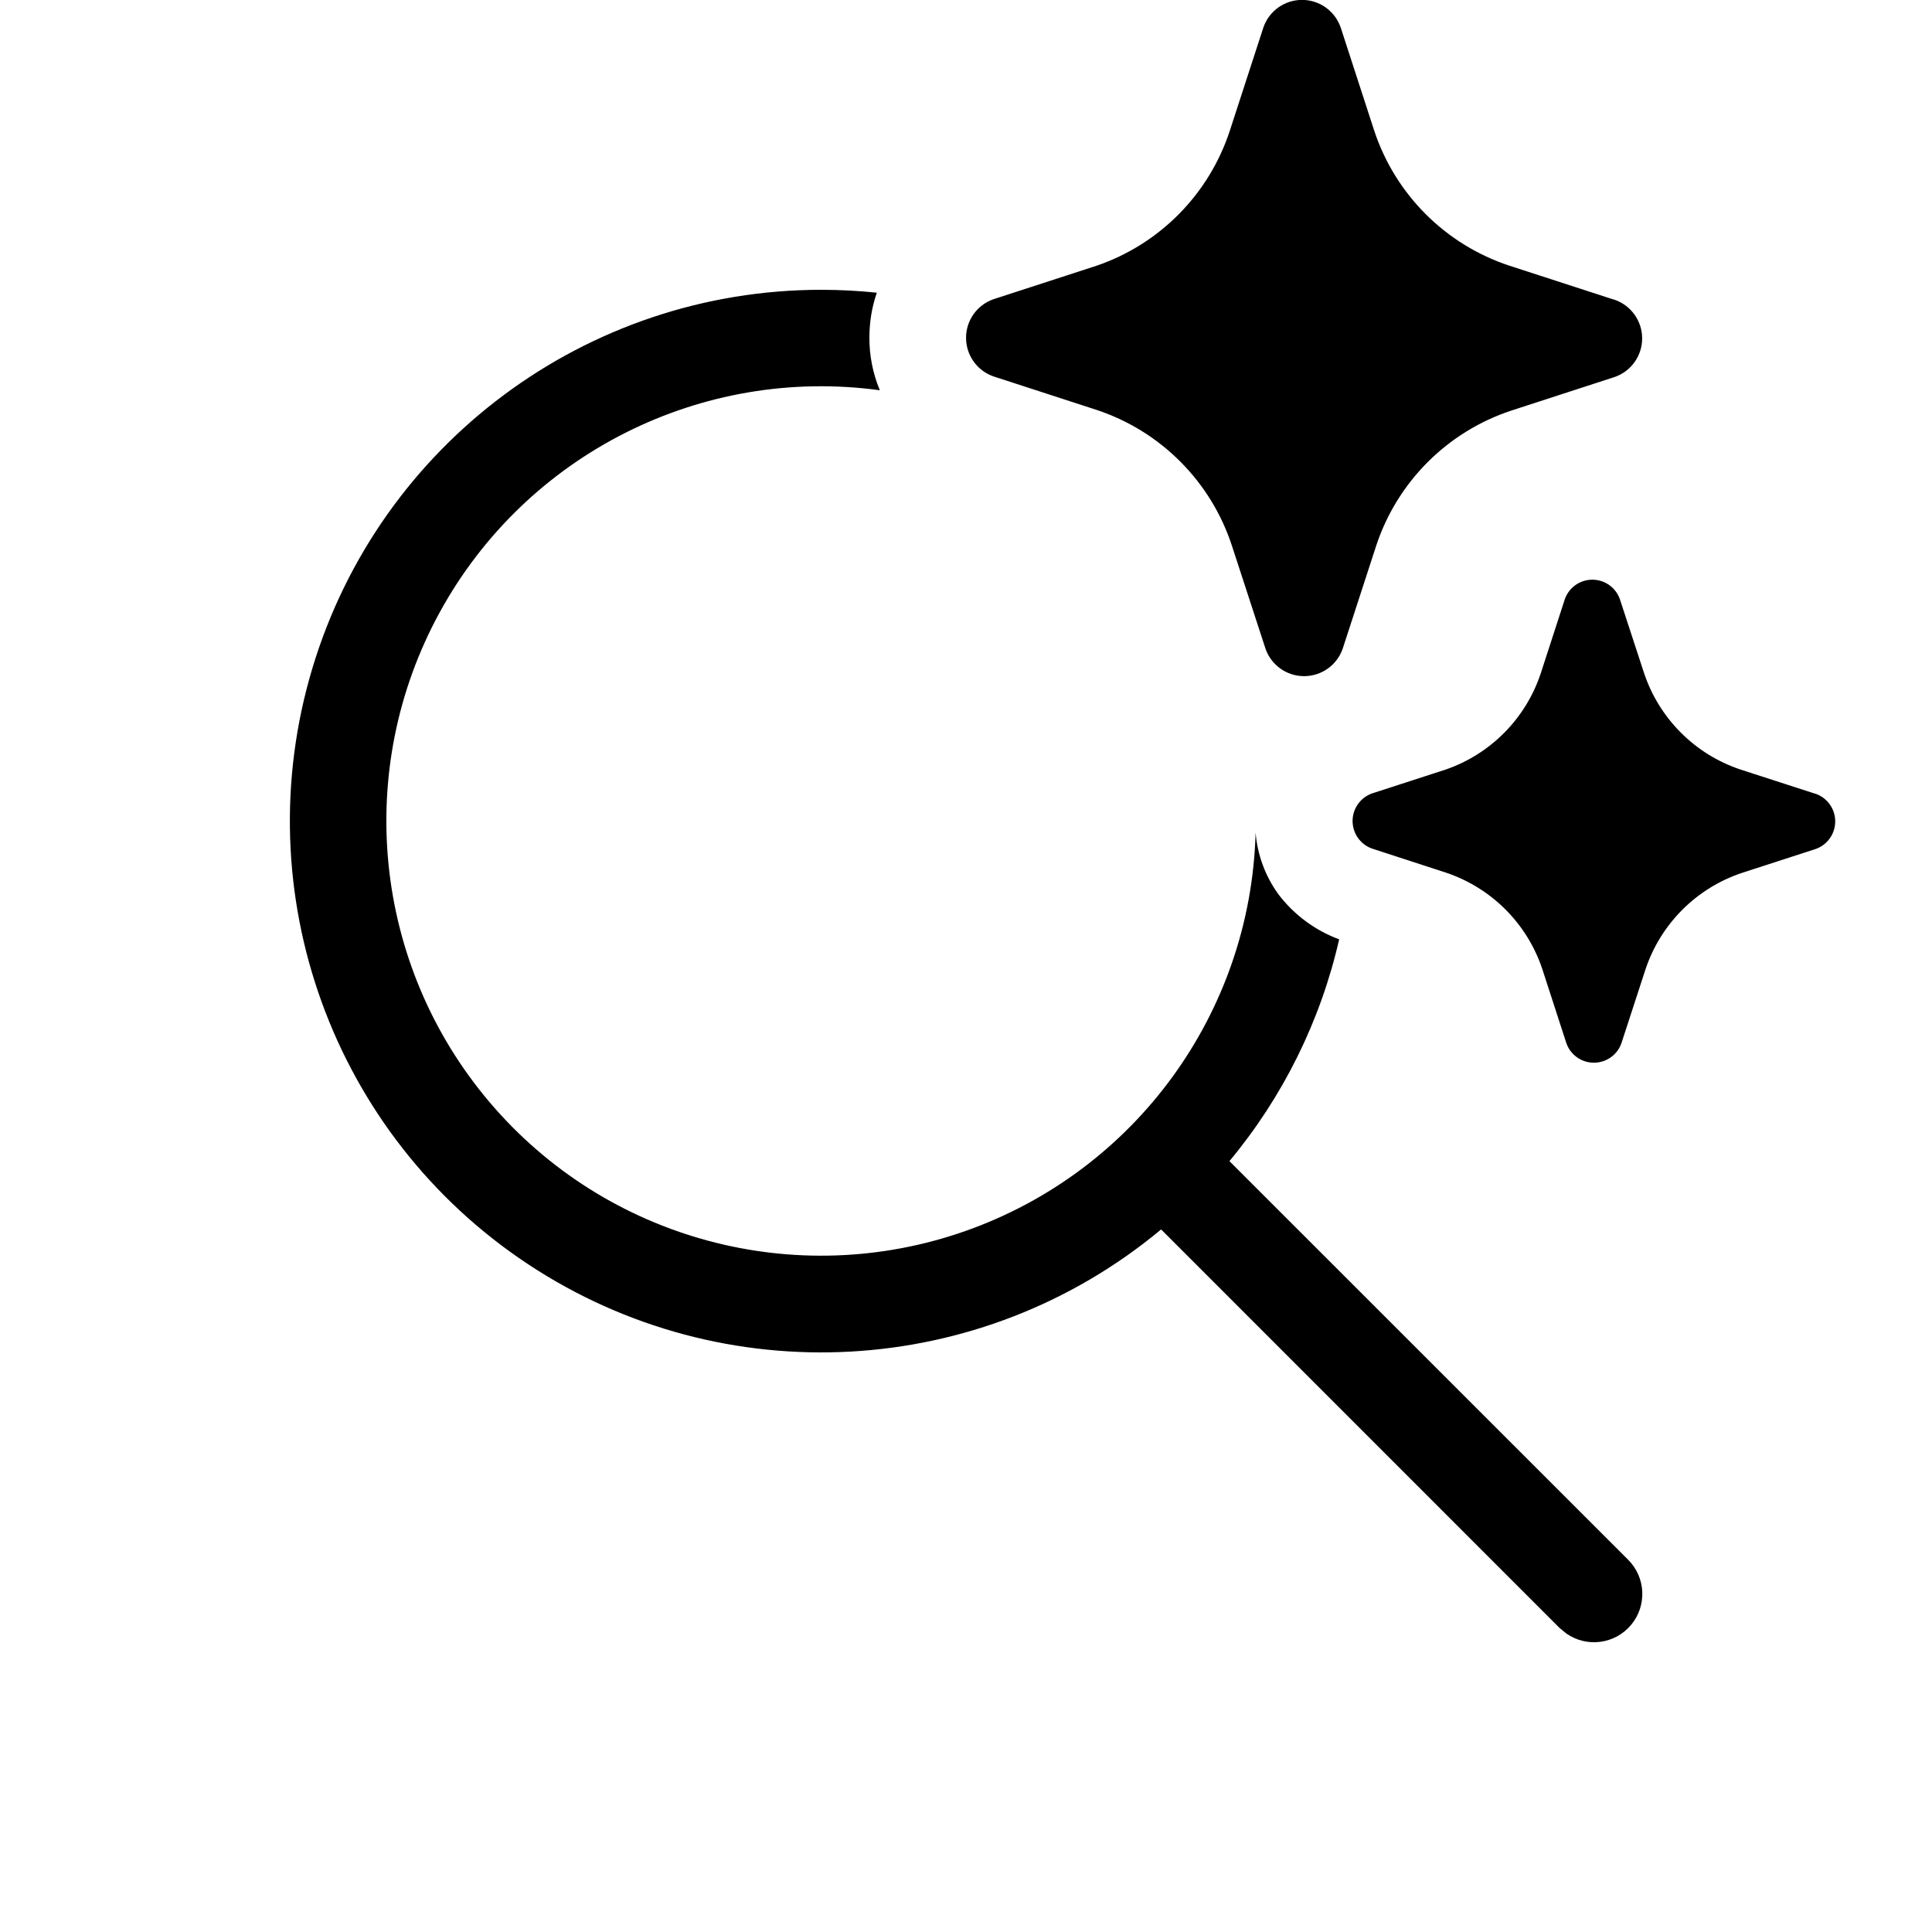
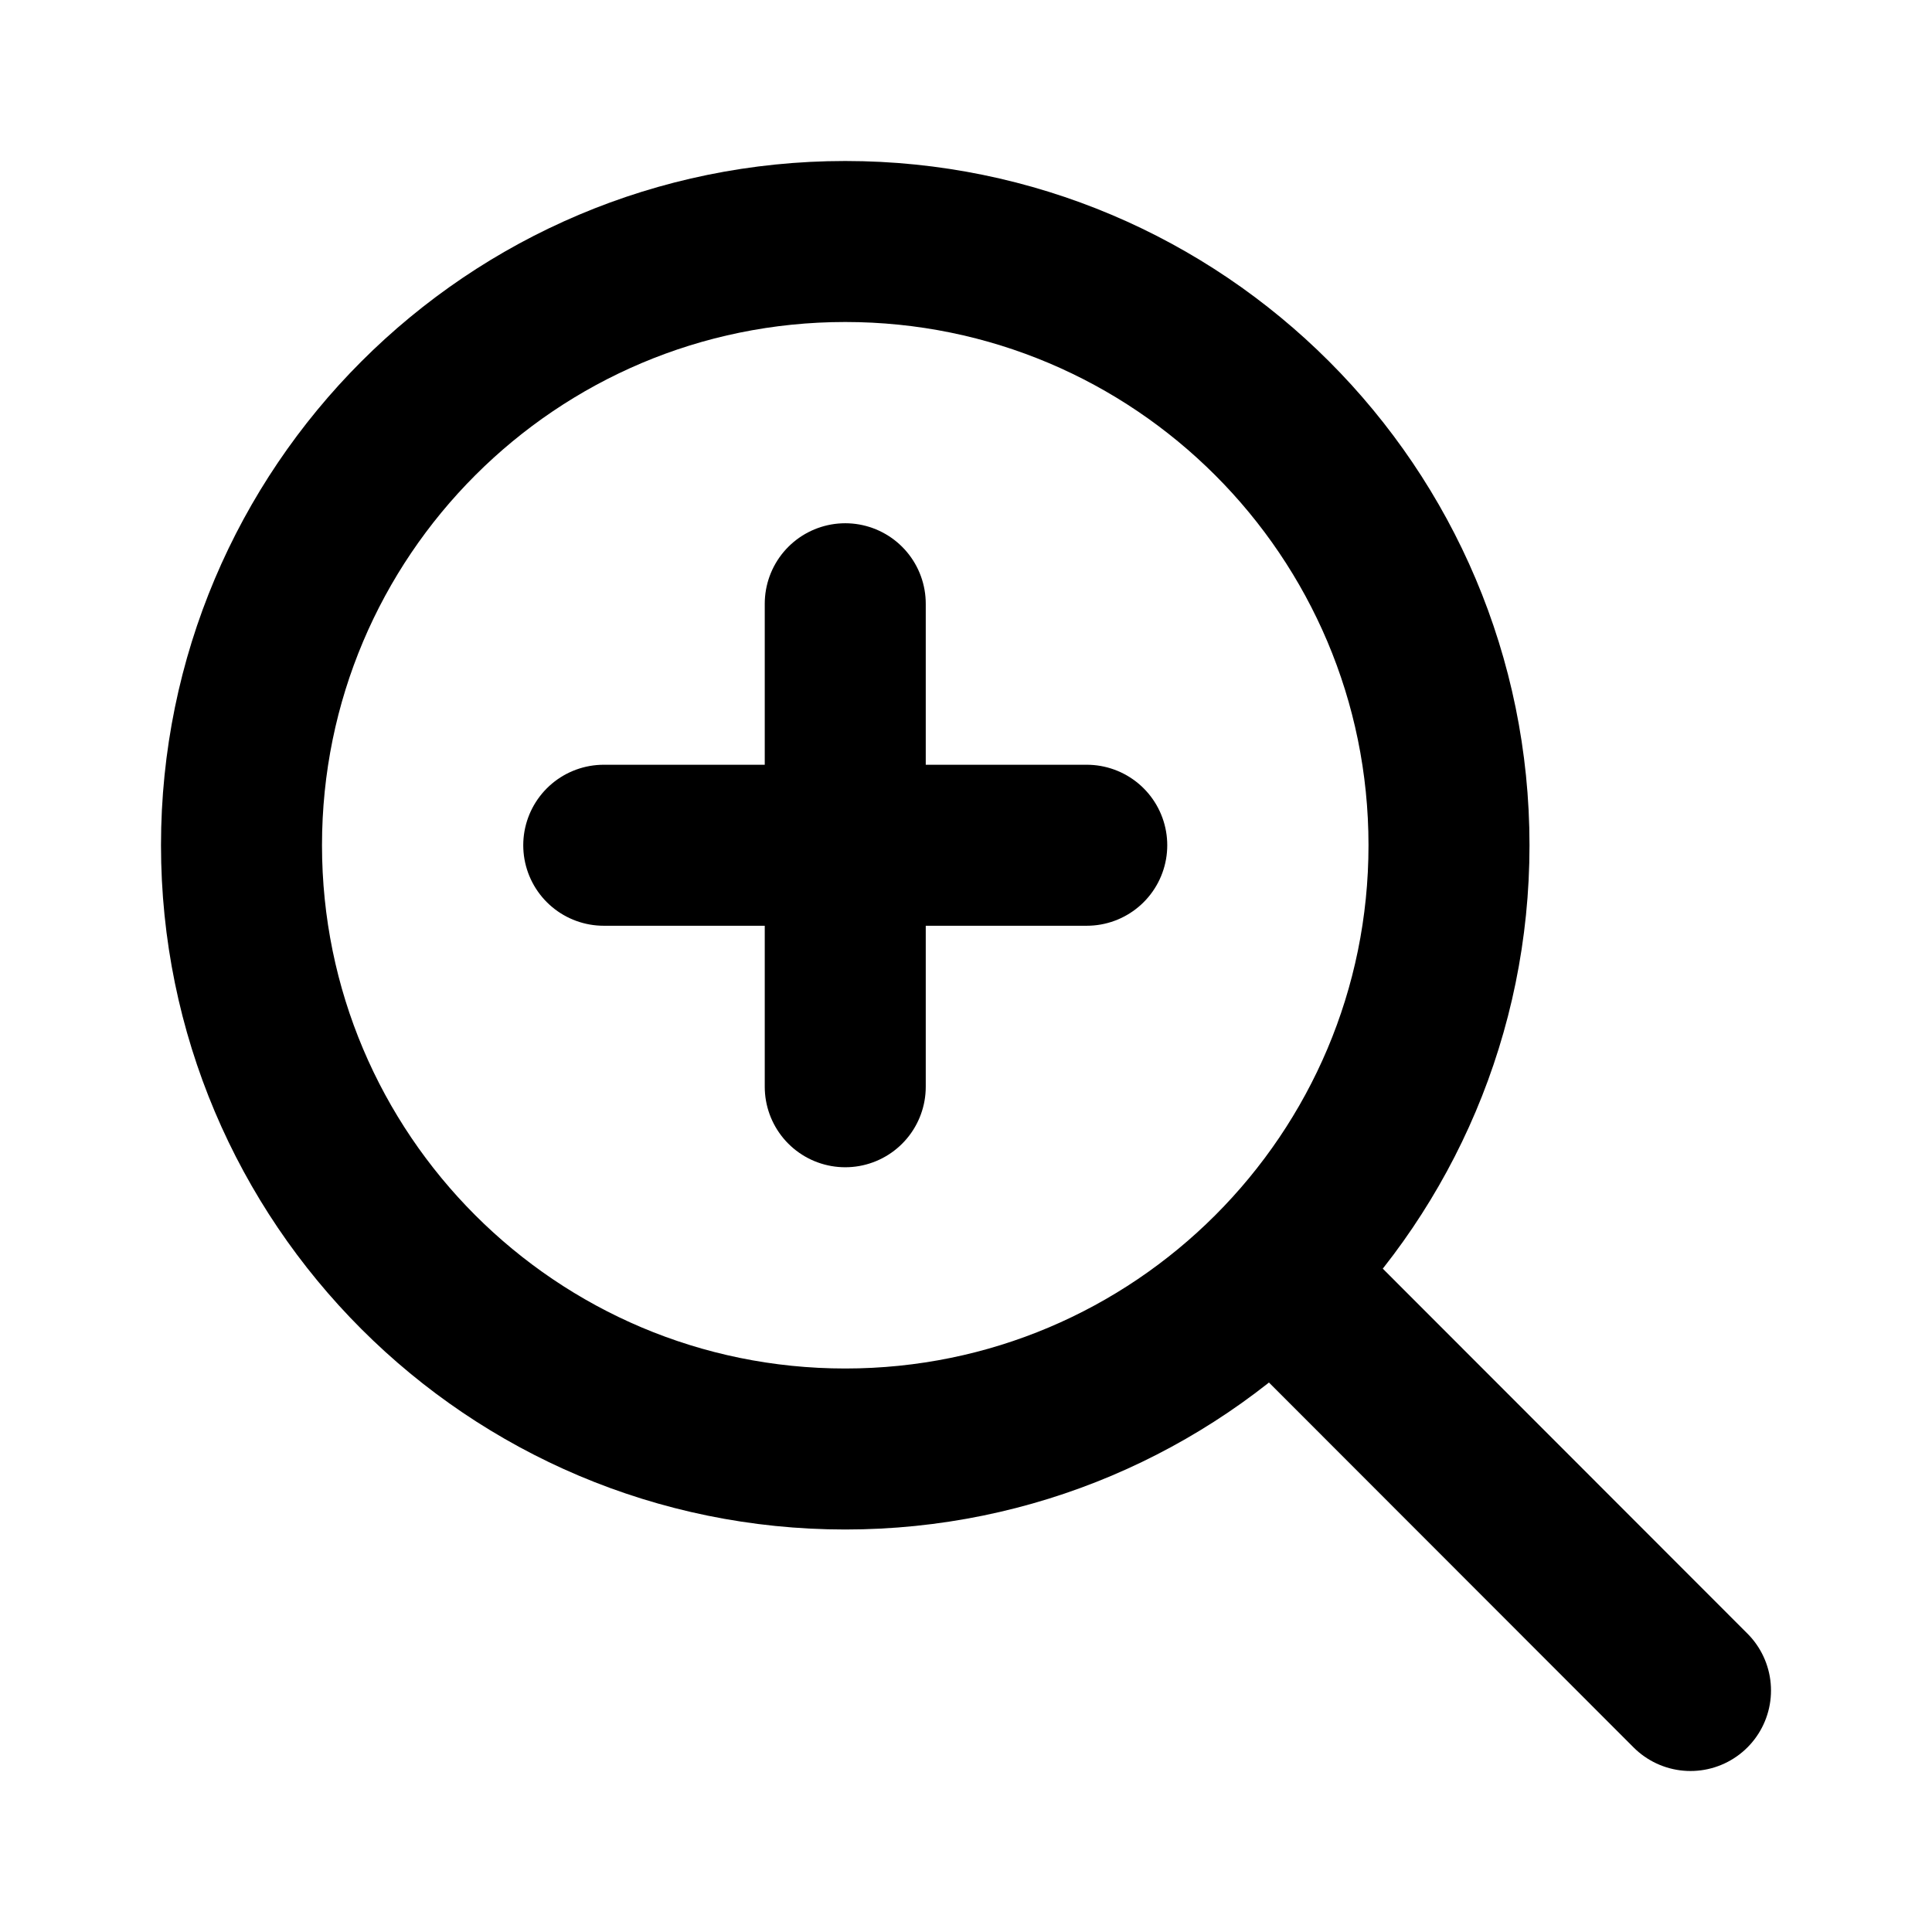
- <svg xmlns="http://www.w3.org/2000/svg" width="20" height="20" viewBox="0 0 20 20">
-   <path fill="currentColor" d="m13.878.282l.348 1.071a2.2 2.2 0 0 0 1.398 1.397l1.072.348l.021.006a.423.423 0 0 1 0 .798l-1.071.348a2.2 2.2 0 0 0-1.399 1.397l-.348 1.07a.423.423 0 0 1-.798 0l-.349-1.07a2.2 2.2 0 0 0-.532-.867a2.2 2.2 0 0 0-.866-.536l-1.071-.348a.423.423 0 0 1 0-.798l1.071-.348a2.2 2.2 0 0 0 1.377-1.397l.348-1.07a.423.423 0 0 1 .799 0m4.905 7.931l-.766-.248a1.58 1.58 0 0 1-.998-.999l-.25-.764a.302.302 0 0 0-.57 0l-.248.764a1.58 1.58 0 0 1-.984.999l-.765.248a.303.303 0 0 0 0 .57l.765.249a1.58 1.58 0 0 1 1 1.002l.248.764a.302.302 0 0 0 .57 0l.249-.764a1.58 1.58 0 0 1 .999-.999l.765-.248a.303.303 0 0 0 0-.57zM9.077 3.03Q8.792 3 8.5 3a5.5 5.5 0 1 0 3.52 9.727l4.126 4.127l.07.057a.5.5 0 0 0 .638-.765l-4.127-4.126a5.5 5.5 0 0 0 1.136-2.296a1.4 1.4 0 0 1-.63-.468a1.26 1.26 0 0 1-.235-.637a4.5 4.5 0 1 1-3.89-4.579A1.4 1.4 0 0 1 9 3.496q0-.244.077-.466" />
+ <svg xmlns="http://www.w3.org/2000/svg" viewBox="0 0 24 24" fill="none">
+   <path d="M15.805 15.801L21 21M10.5 7.5V13.5M7.5 10.5H13.5M18 10.5C18 14.642 14.642 18 10.5 18C6.358 18 3 14.642 3 10.5C3 6.358 6.358 3 10.5 3C14.642 3 18 6.358 18 10.5Z" stroke="currentColor" stroke-width="2" stroke-linecap="round" stroke-linejoin="round" />
</svg>
